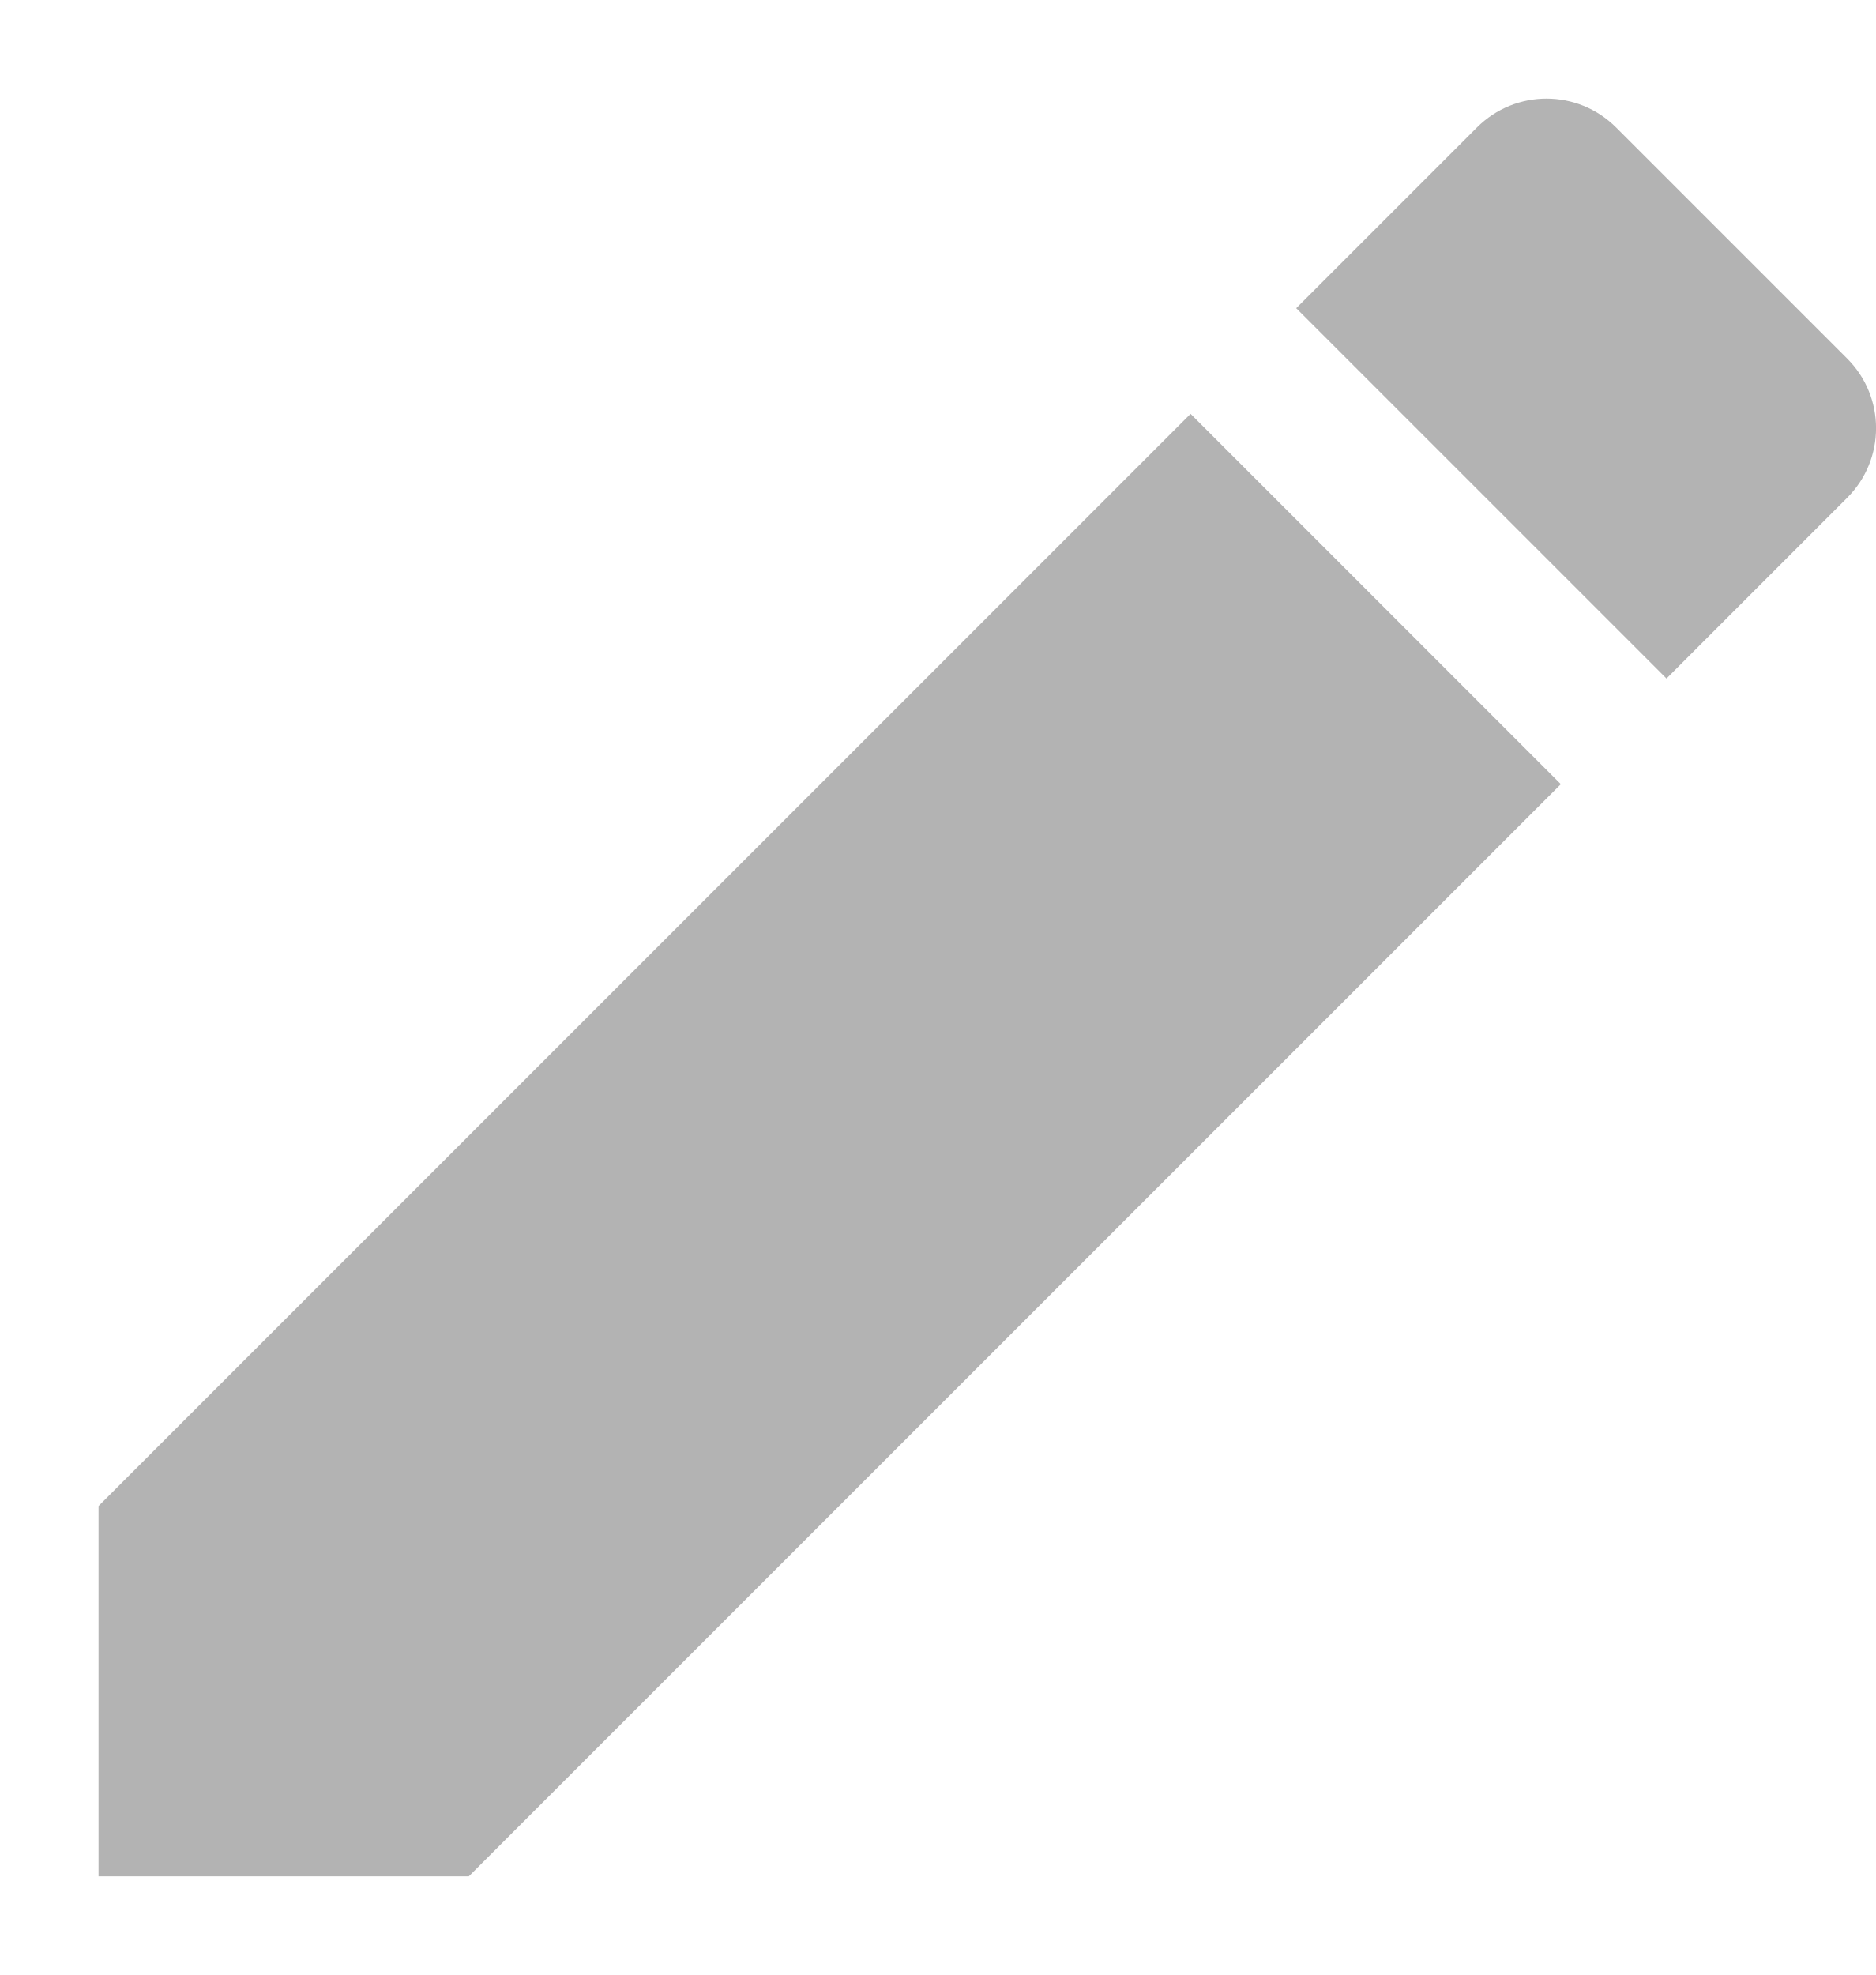
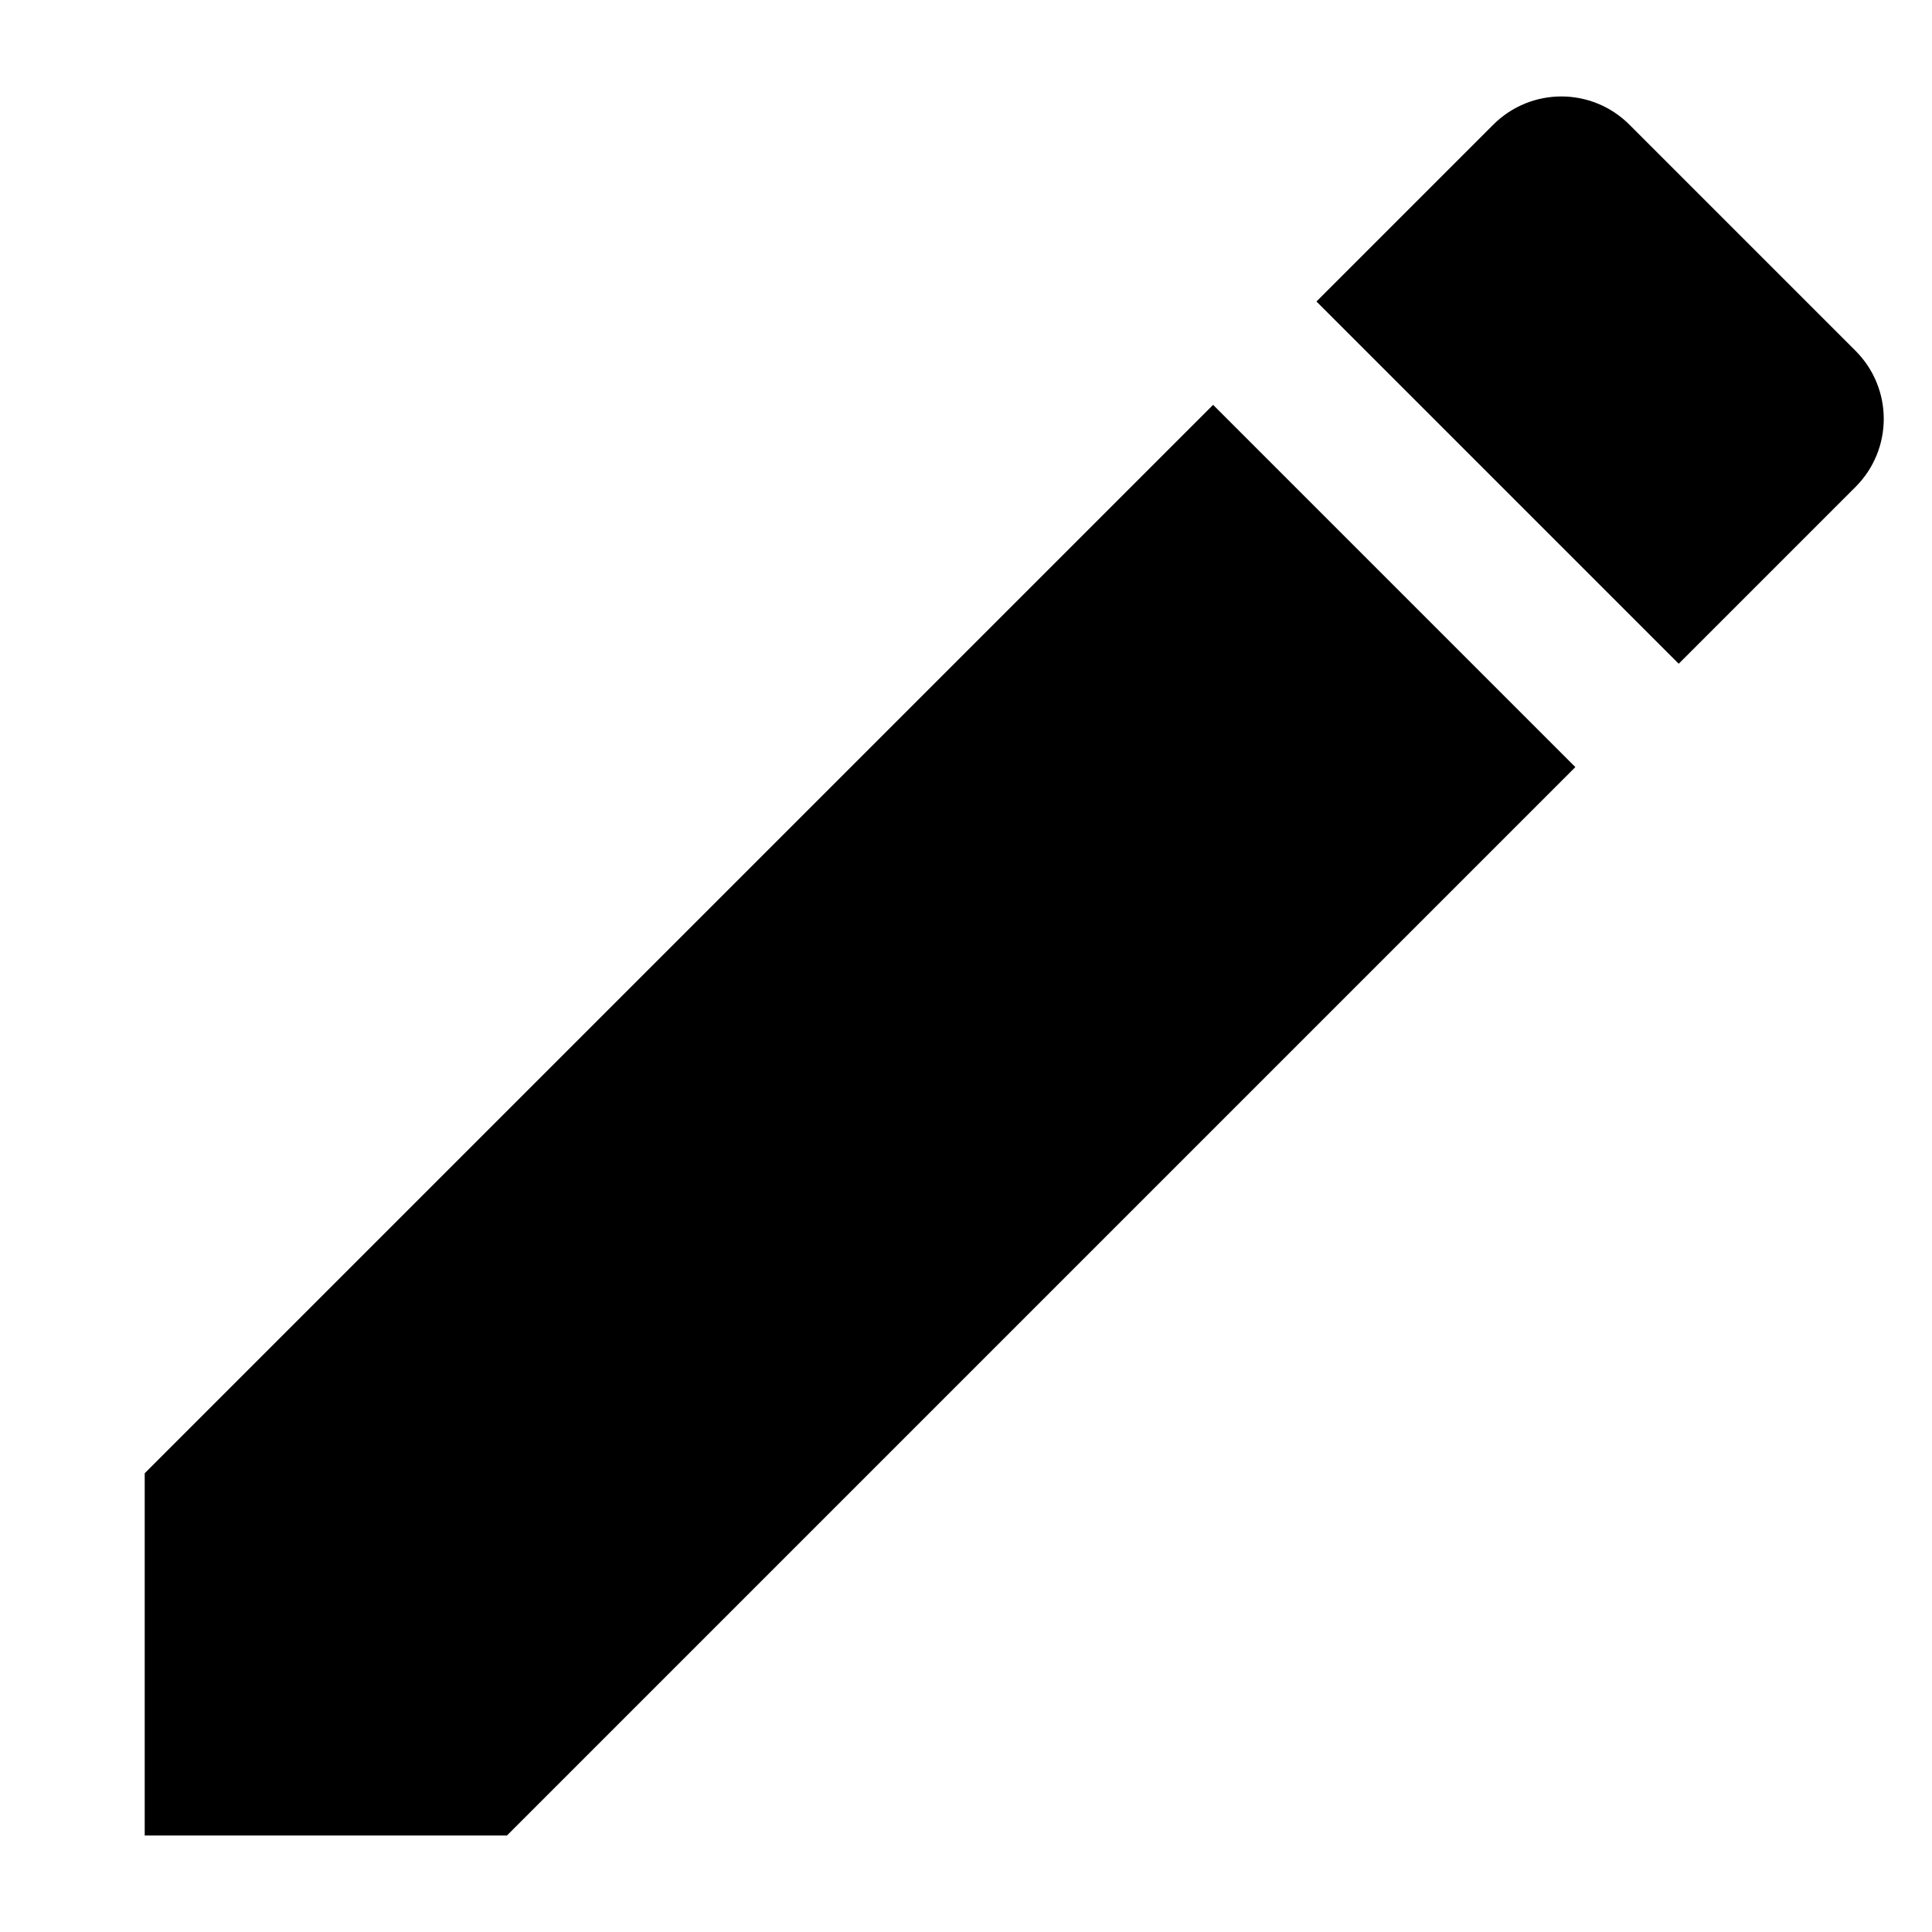
- <svg xmlns="http://www.w3.org/2000/svg" width="19" height="20" viewBox="0 0 19 20" fill="none">
-   <path d="M0.998 15.251V19.001H4.748L15.808 7.941L12.058 4.191L0.998 15.251ZM18.708 5.041C19.098 4.651 19.098 4.021 18.708 3.631L16.368 1.291C15.978 0.901 15.348 0.901 14.958 1.291L13.128 3.121L16.878 6.871L18.708 5.041Z" fill="currentColor" fill-opacity="0.3" />
+ <svg xmlns="http://www.w3.org/2000/svg" width="18" height="18" viewBox="0 0 19 20" fill="none">
+   <path d="M0.998 15.251V19.001H4.748L15.808 7.941L12.058 4.191L0.998 15.251ZM18.708 5.041C19.098 4.651 19.098 4.021 18.708 3.631L16.368 1.291C15.978 0.901 15.348 0.901 14.958 1.291L13.128 3.121L16.878 6.871L18.708 5.041Z" fill="currentColor" />
</svg>
